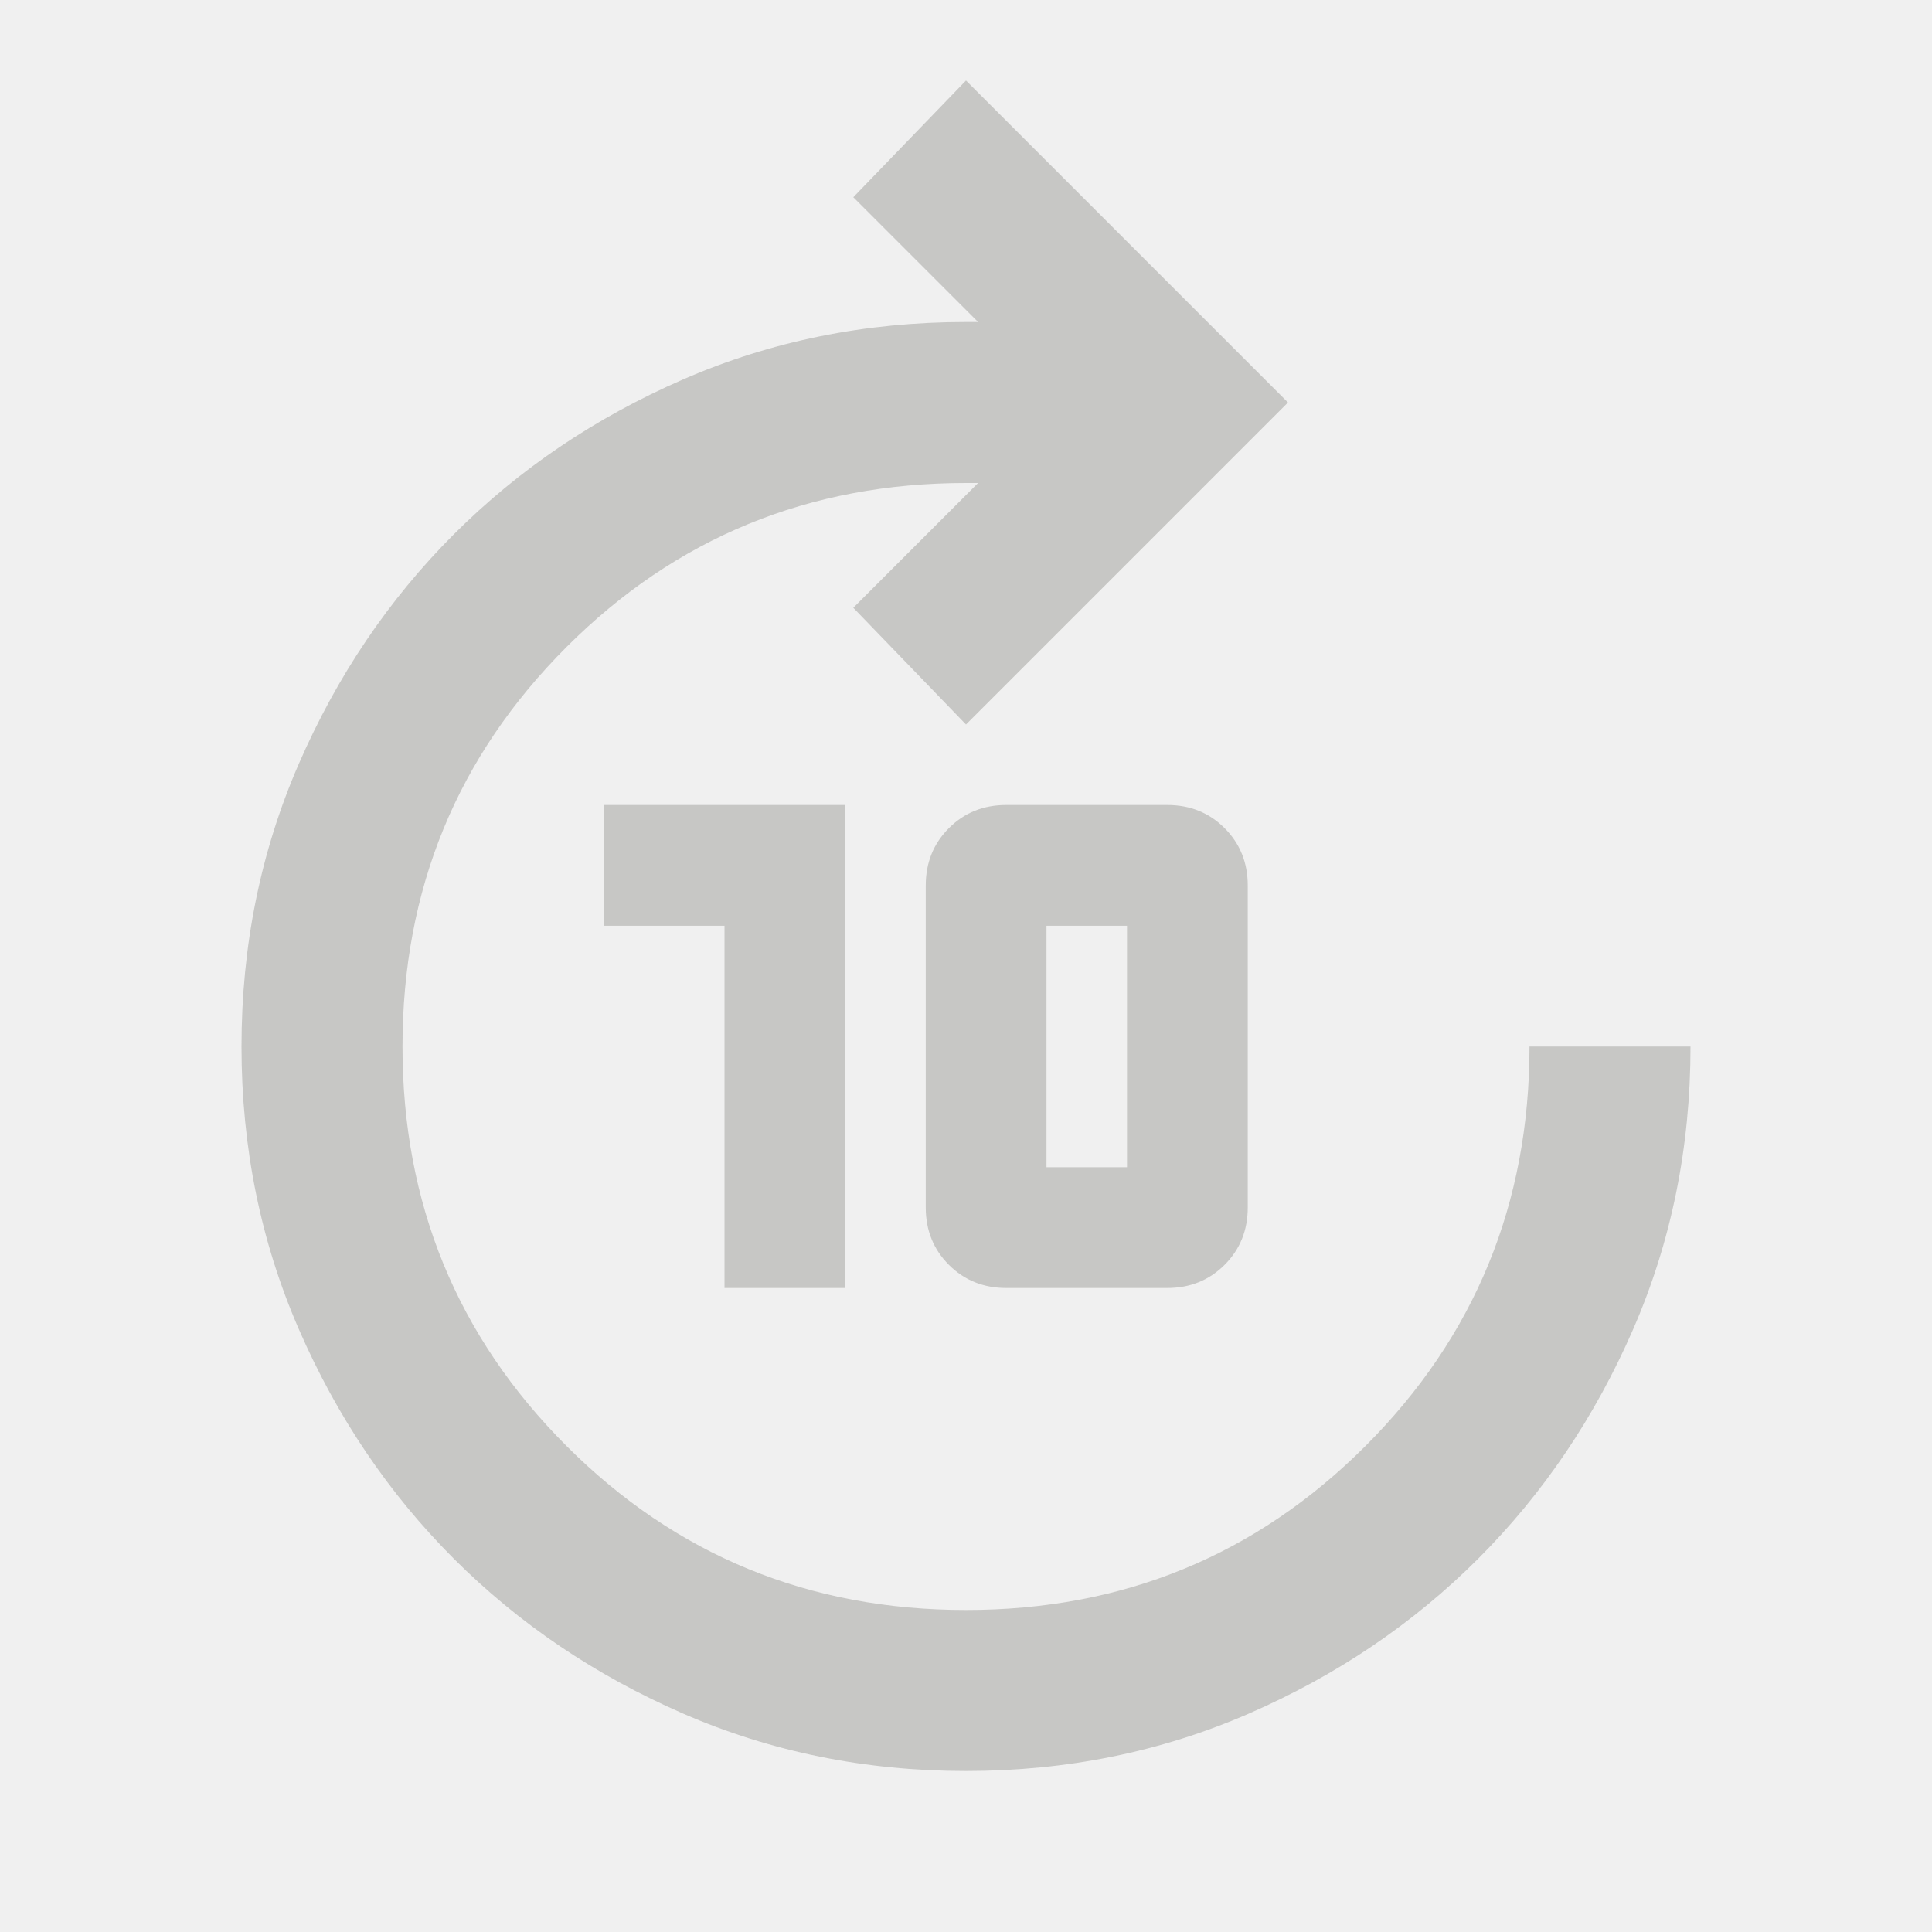
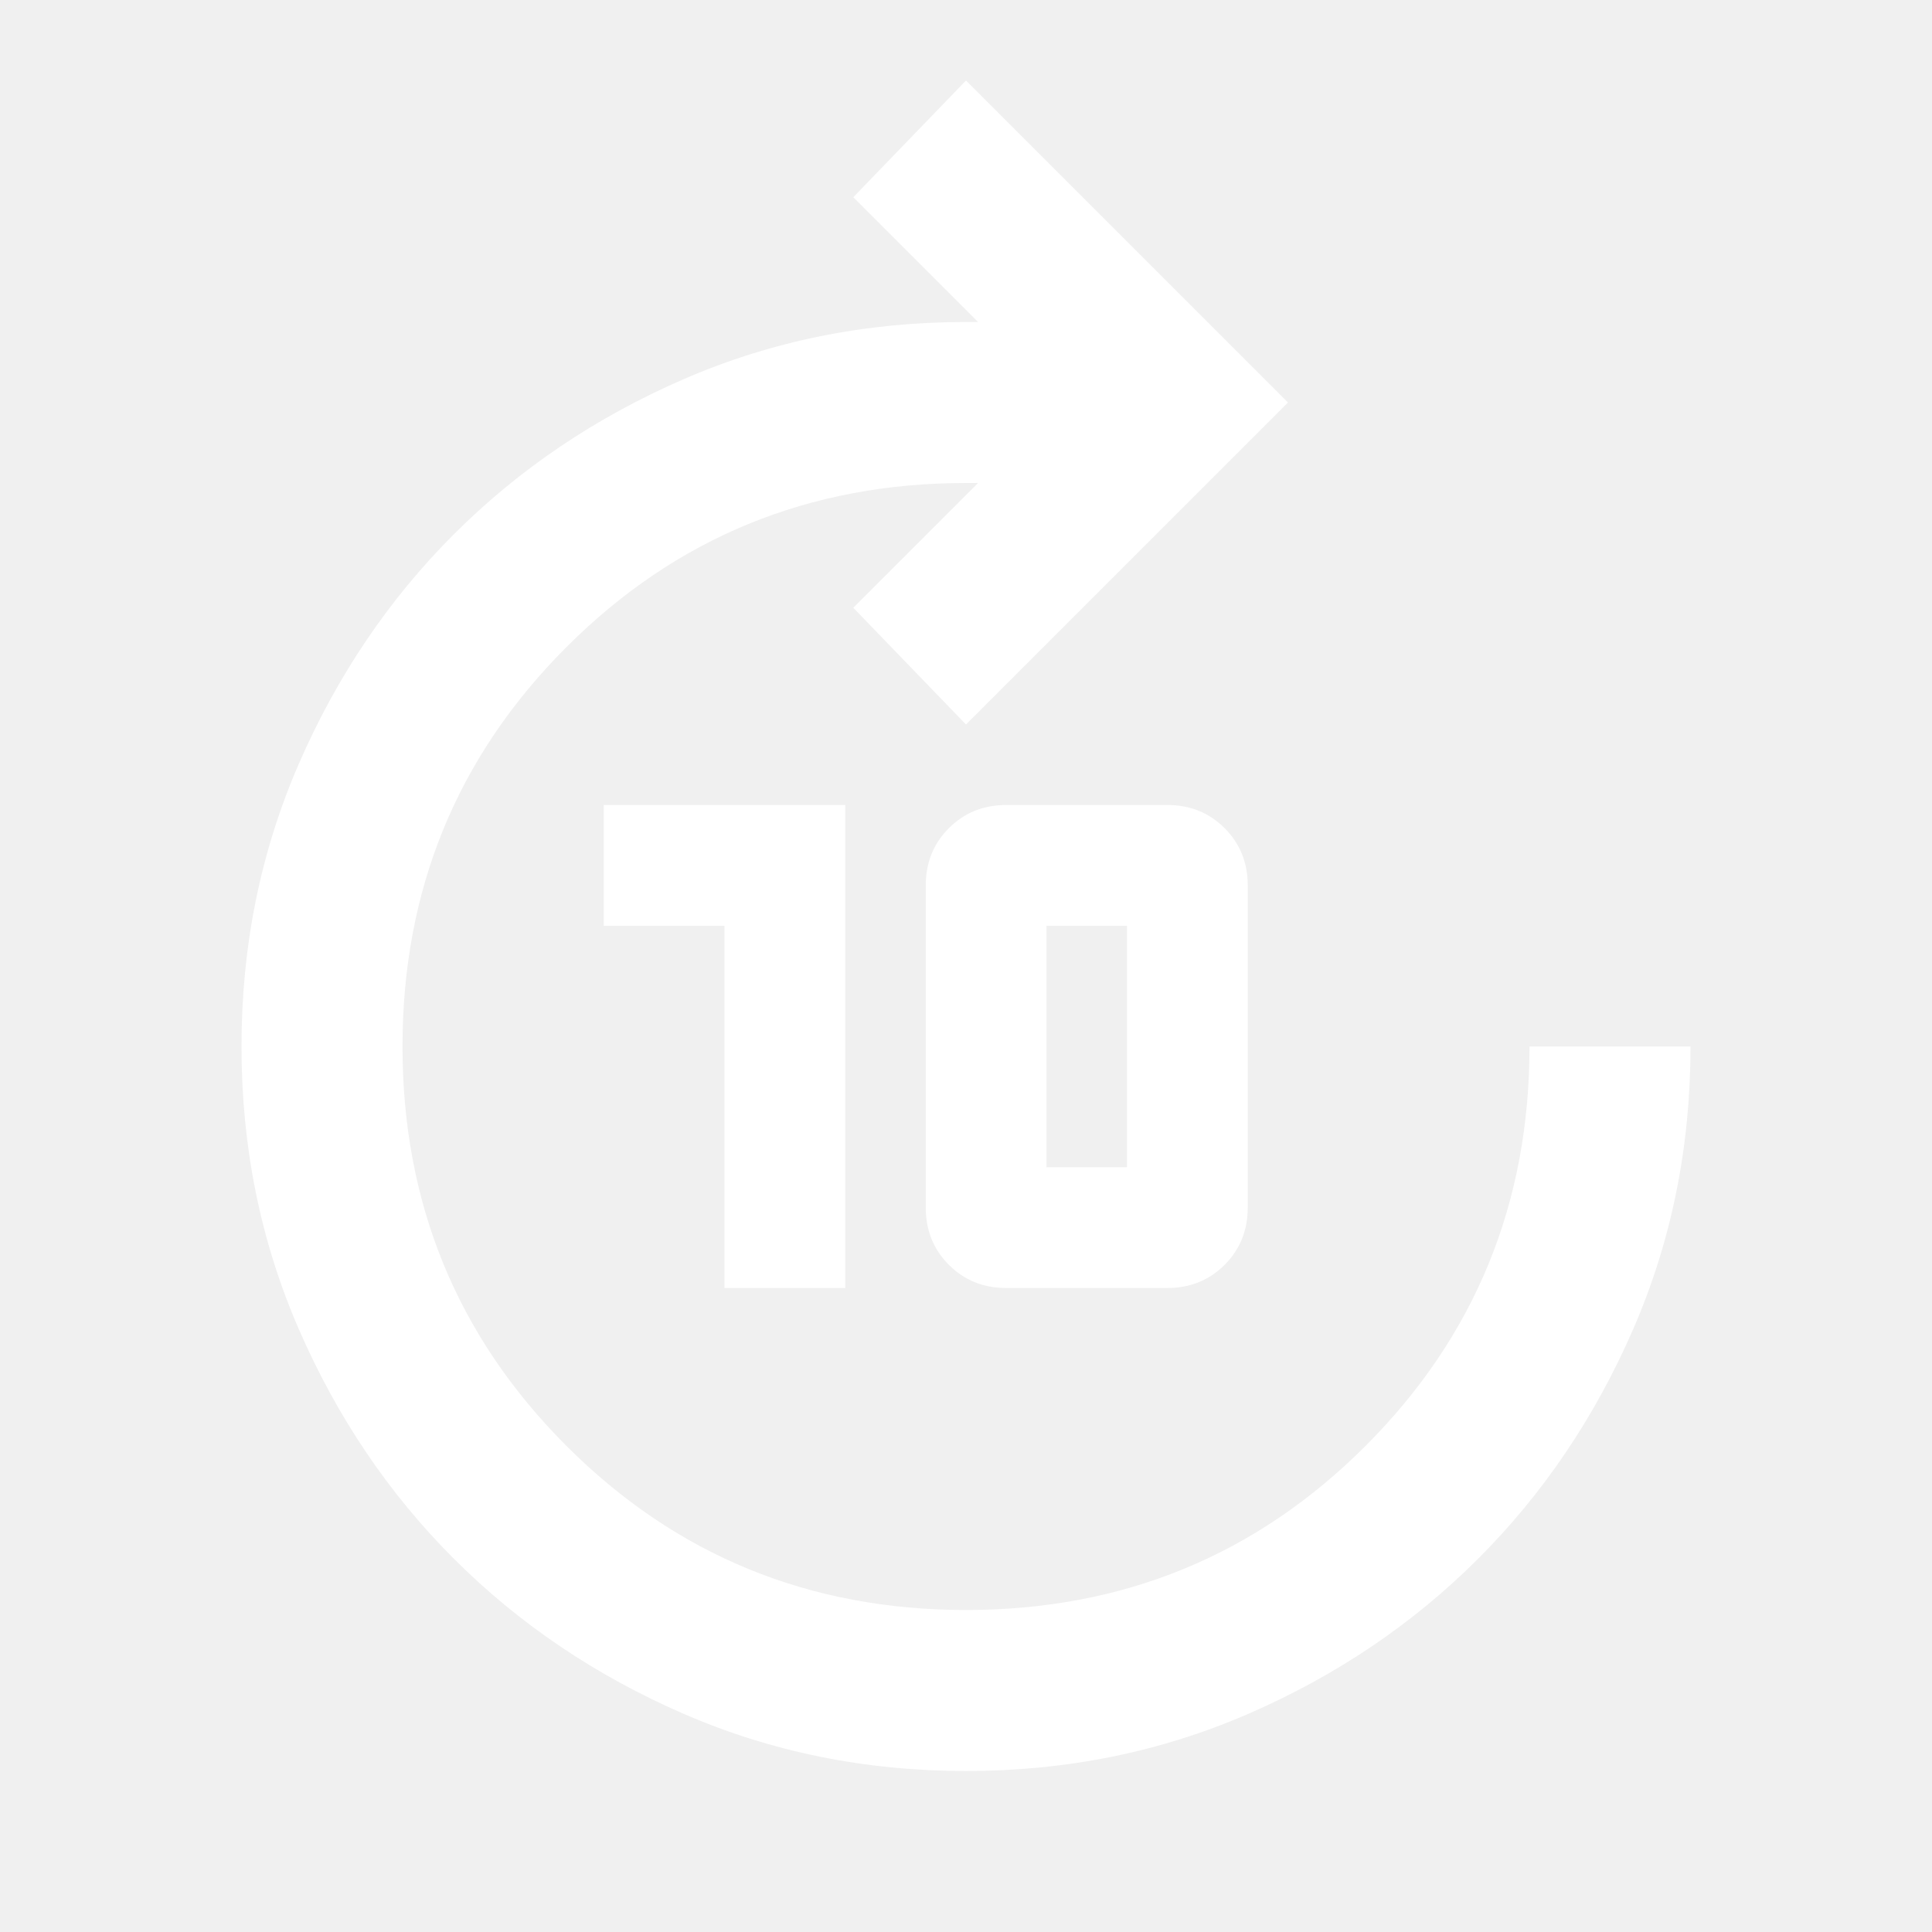
<svg xmlns="http://www.w3.org/2000/svg" height="24" viewBox="0 -960 960 960" width="24">
-   <path fill="#C7C7C5" d="M360-320v-180h-60v-60h120v240h-60Zm140 0q-17 0-28.5-11.5T460-360v-160q0-17 11.5-28.5T500-560h80q17 0 28.5 11.5T620-520v160q0 17-11.5 28.5T580-320h-80Zm20-60h40v-120h-40v120ZM480-80q-75 0-140.5-28.5t-114-77q-48.5-48.5-77-114T120-440q0-75 28.5-140.5t77-114q48.5-48.5 114-77T480-800h6l-62-62 56-58 160 160-160 160-56-58 62-62h-6q-117 0-198.5 81.5T200-440q0 117 81.5 198.5T480-160q117 0 198.5-81.5T760-440h80q0 75-28.5 140.5t-77 114q-48.5 48.5-114 77T480-80Z" />
+   <path fill="#ffffff" d="M360-320v-180h-60v-60h120v240h-60Zm140 0q-17 0-28.5-11.5T460-360v-160q0-17 11.5-28.5T500-560h80q17 0 28.5 11.5T620-520v160q0 17-11.5 28.5T580-320h-80Zm20-60h40v-120h-40v120ZM480-80q-75 0-140.5-28.5t-114-77q-48.5-48.5-77-114T120-440q0-75 28.5-140.5t77-114q48.5-48.5 114-77T480-800h6l-62-62 56-58 160 160-160 160-56-58 62-62h-6q-117 0-198.5 81.5T200-440q0 117 81.5 198.5T480-160q117 0 198.5-81.5T760-440h80q0 75-28.5 140.5t-77 114q-48.5 48.5-114 77T480-80Z" />
</svg>
